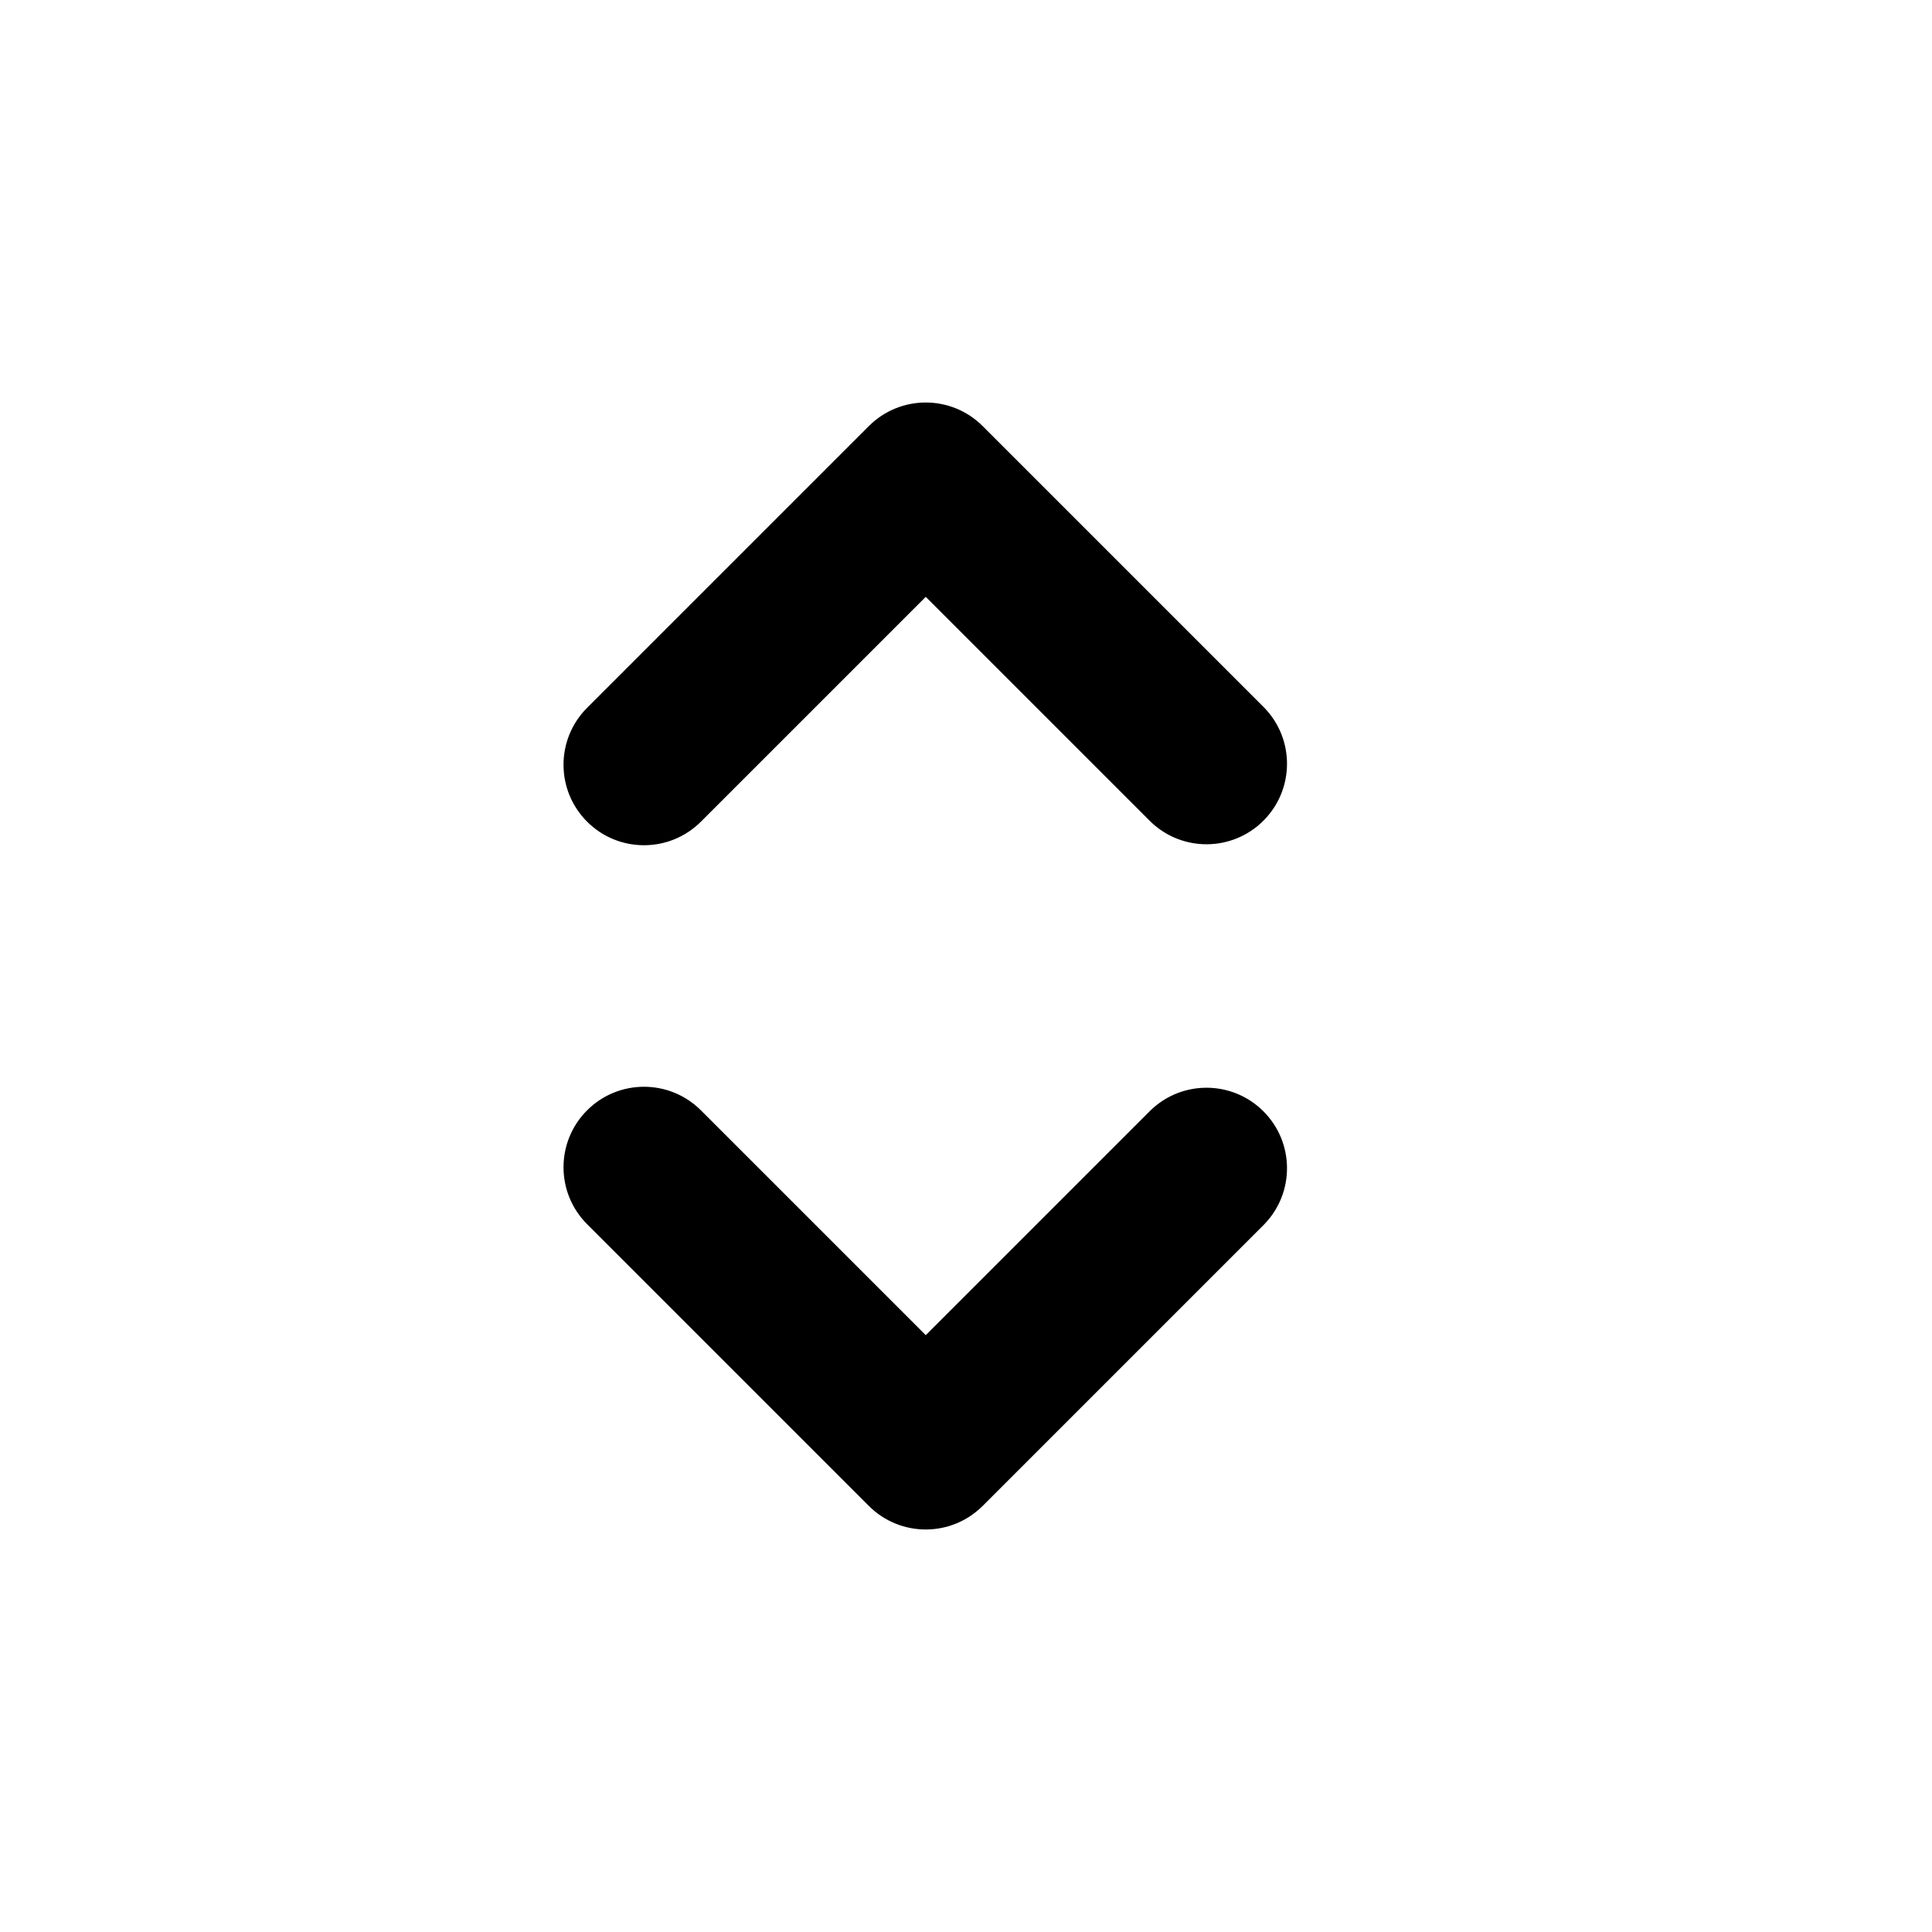
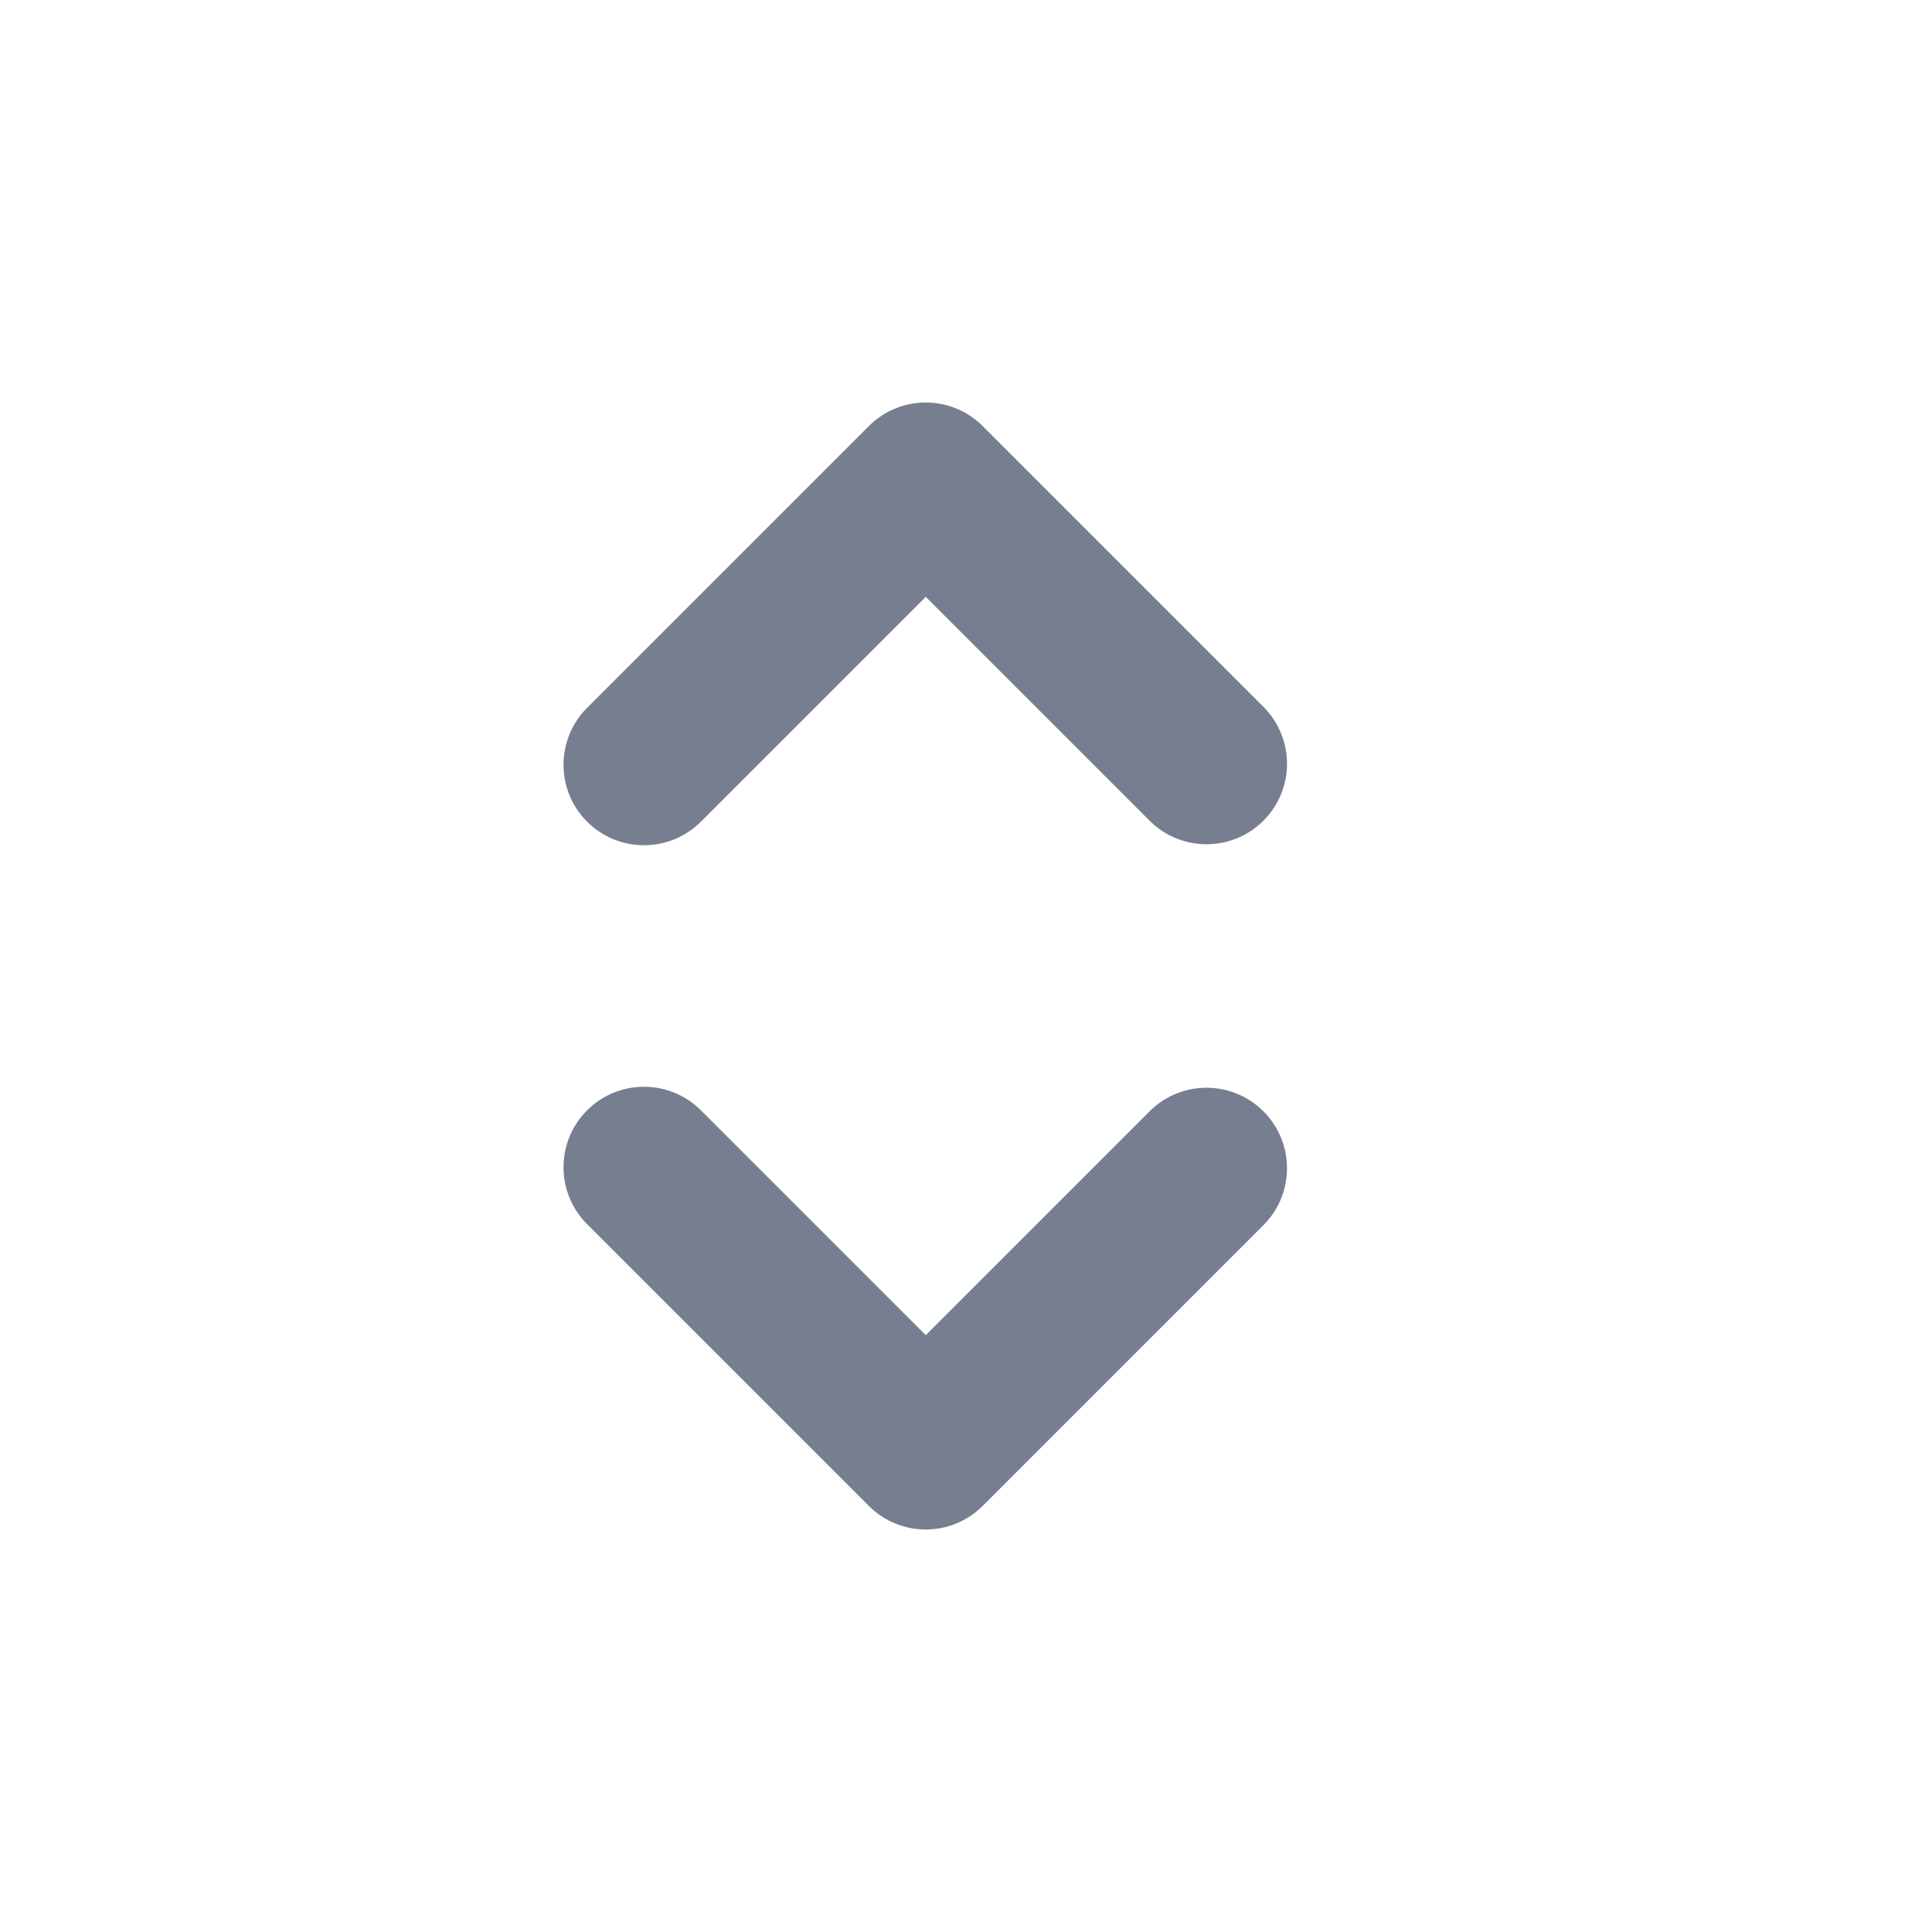
- <svg xmlns="http://www.w3.org/2000/svg" width="24" height="24" viewBox="0 0 24 24">
-   <path class="fill-current" d="M7.293 10.207a1 1 0 0 0 1.414 0L11.5 7.414l2.793 2.793a1 1 0 0 0 1.414-1.414l-3.5-3.5a1 1 0 0 0-1.414 0l-3.5 3.5a1 1 0 0 0 0 1.414zM7.293 13.793a1 1 0 0 1 1.414 0l2.793 2.793 2.793-2.793a1 1 0 0 1 1.414 1.414l-3.5 3.5a1 1 0 0 1-1.414 0l-3.5-3.5a1 1 0 0 1 0-1.414z" />
+ <svg xmlns="http://www.w3.org/2000/svg" width="24" height="24" viewBox="0 0 24 24" class="fill-current">
+   <path fill="#777e90" d="M7.293 10.207a1 1 0 0 0 1.414 0L11.5 7.414l2.793 2.793a1 1 0 0 0 1.414-1.414l-3.5-3.5a1 1 0 0 0-1.414 0l-3.5 3.5a1 1 0 0 0 0 1.414zM7.293 13.793a1 1 0 0 1 1.414 0l2.793 2.793 2.793-2.793a1 1 0 0 1 1.414 1.414l-3.5 3.5a1 1 0 0 1-1.414 0l-3.5-3.5a1 1 0 0 1 0-1.414z" />
</svg>
